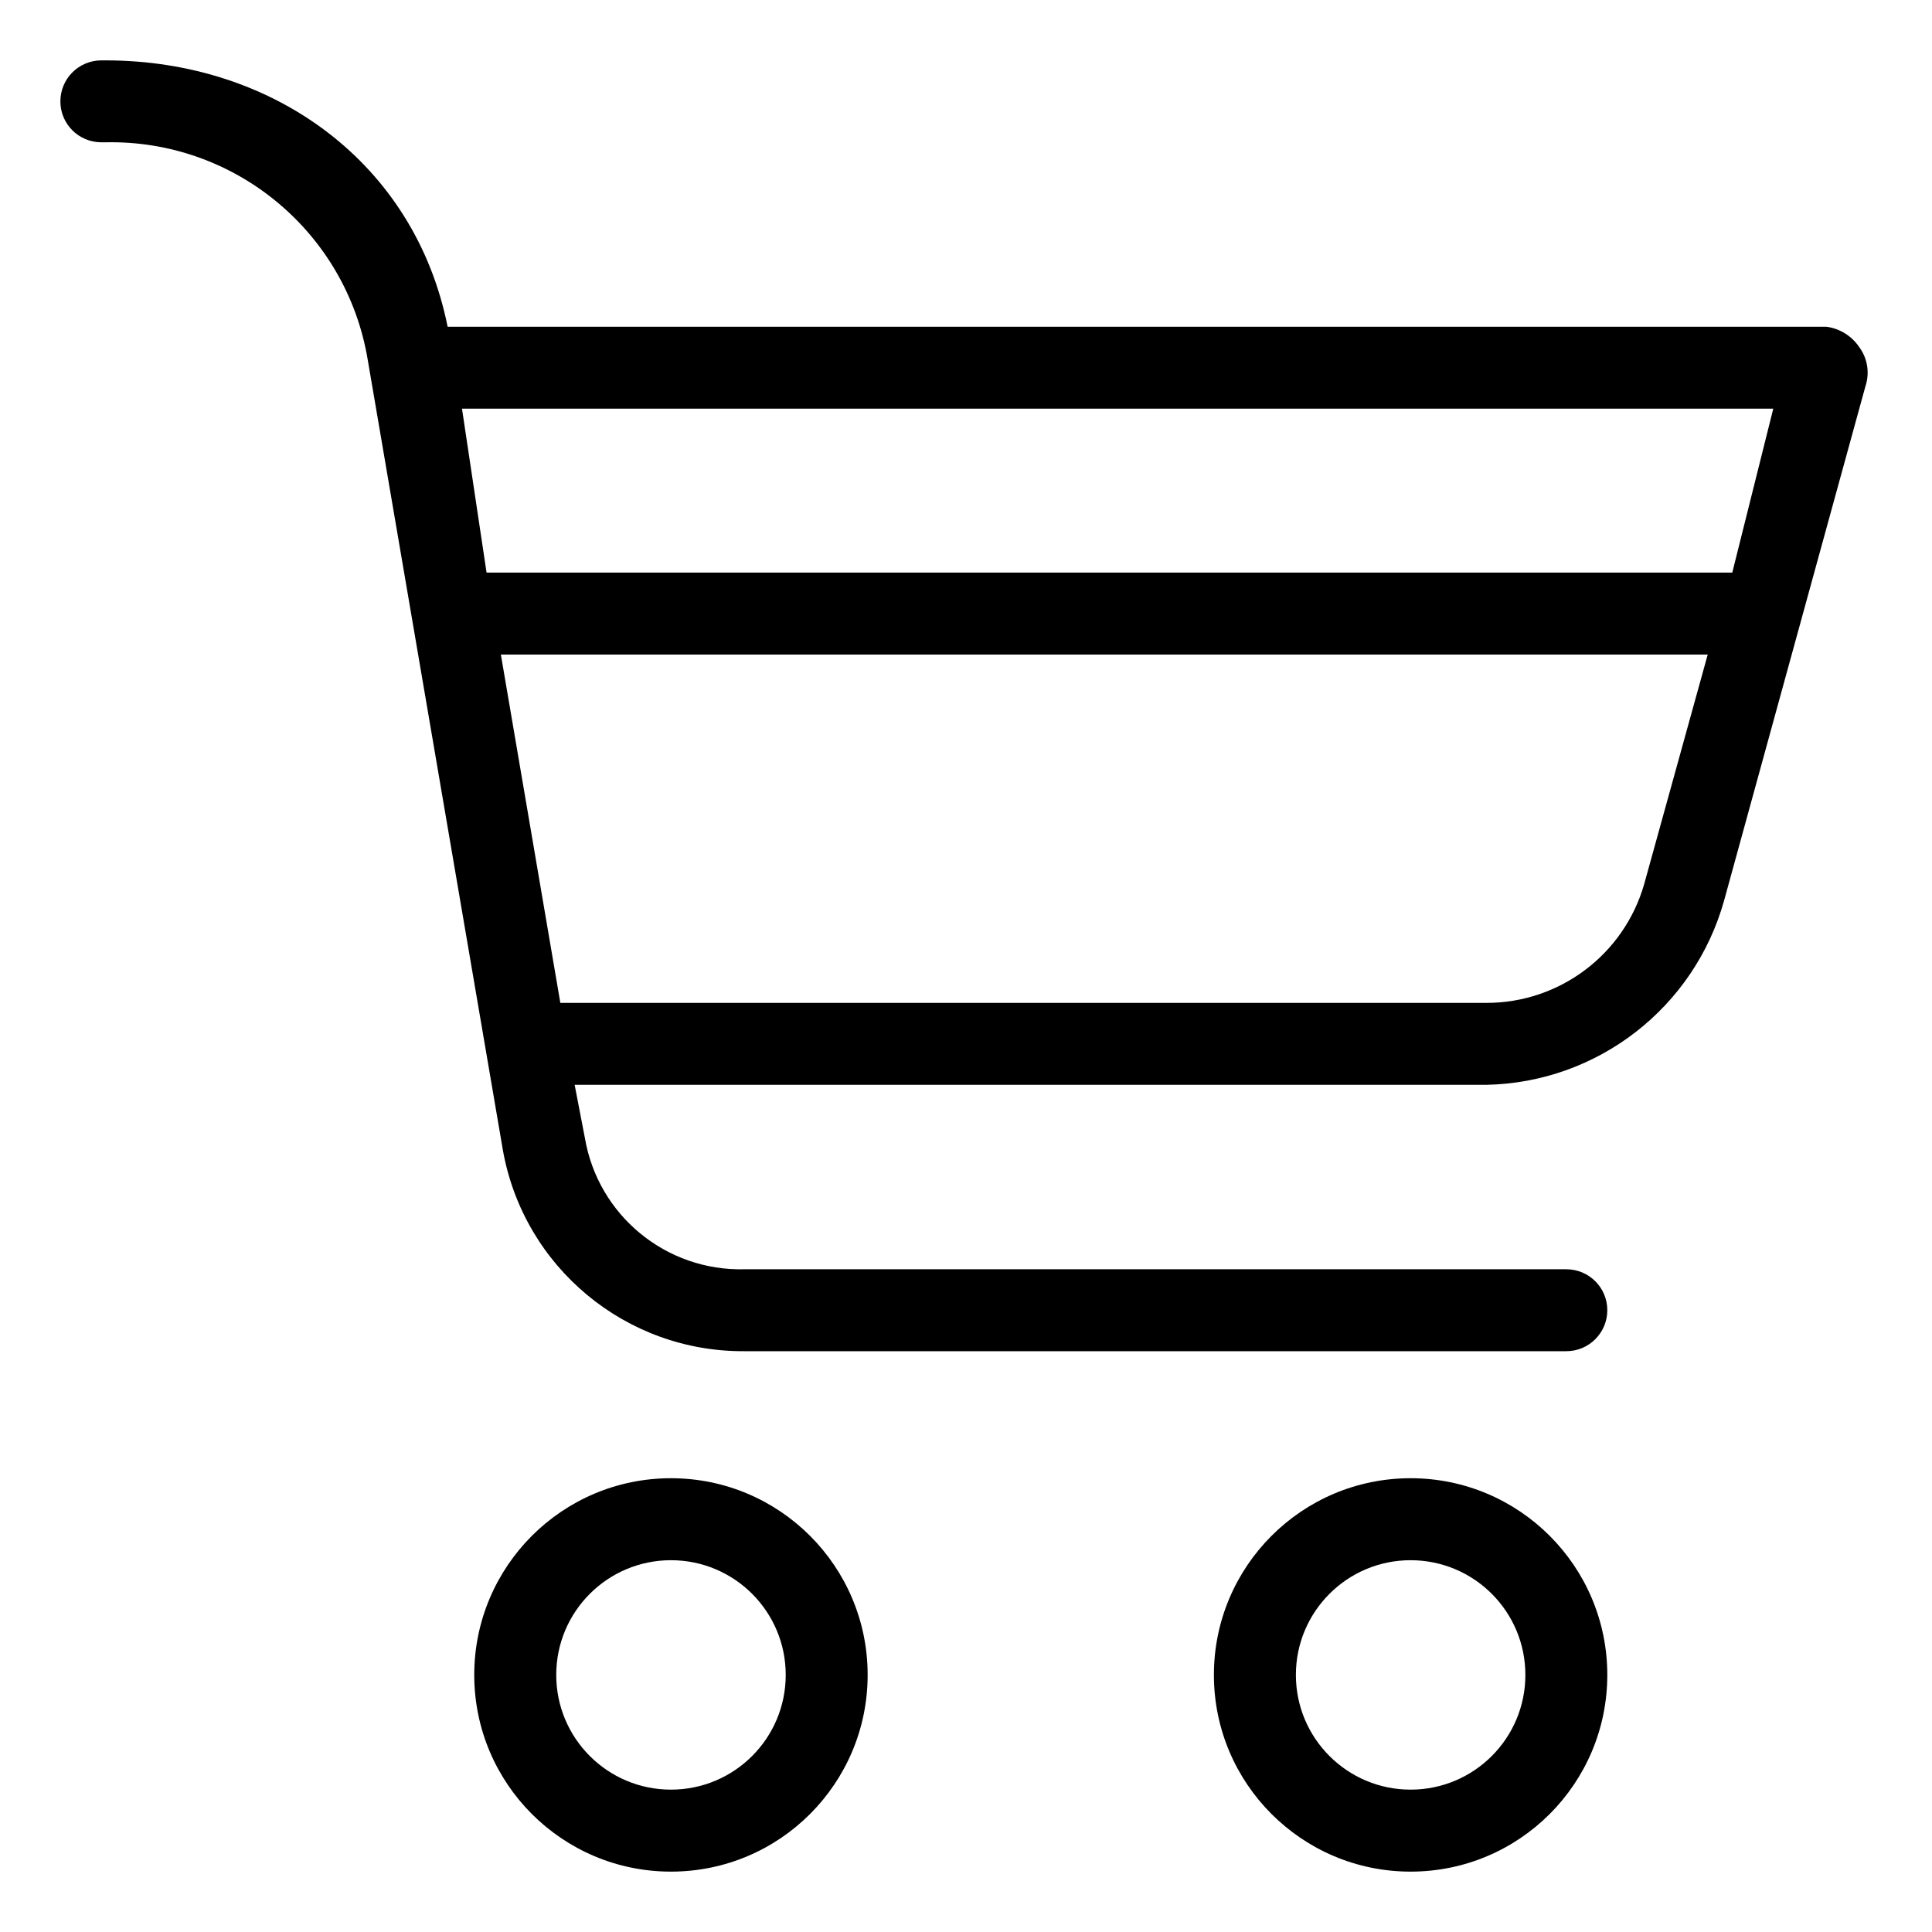
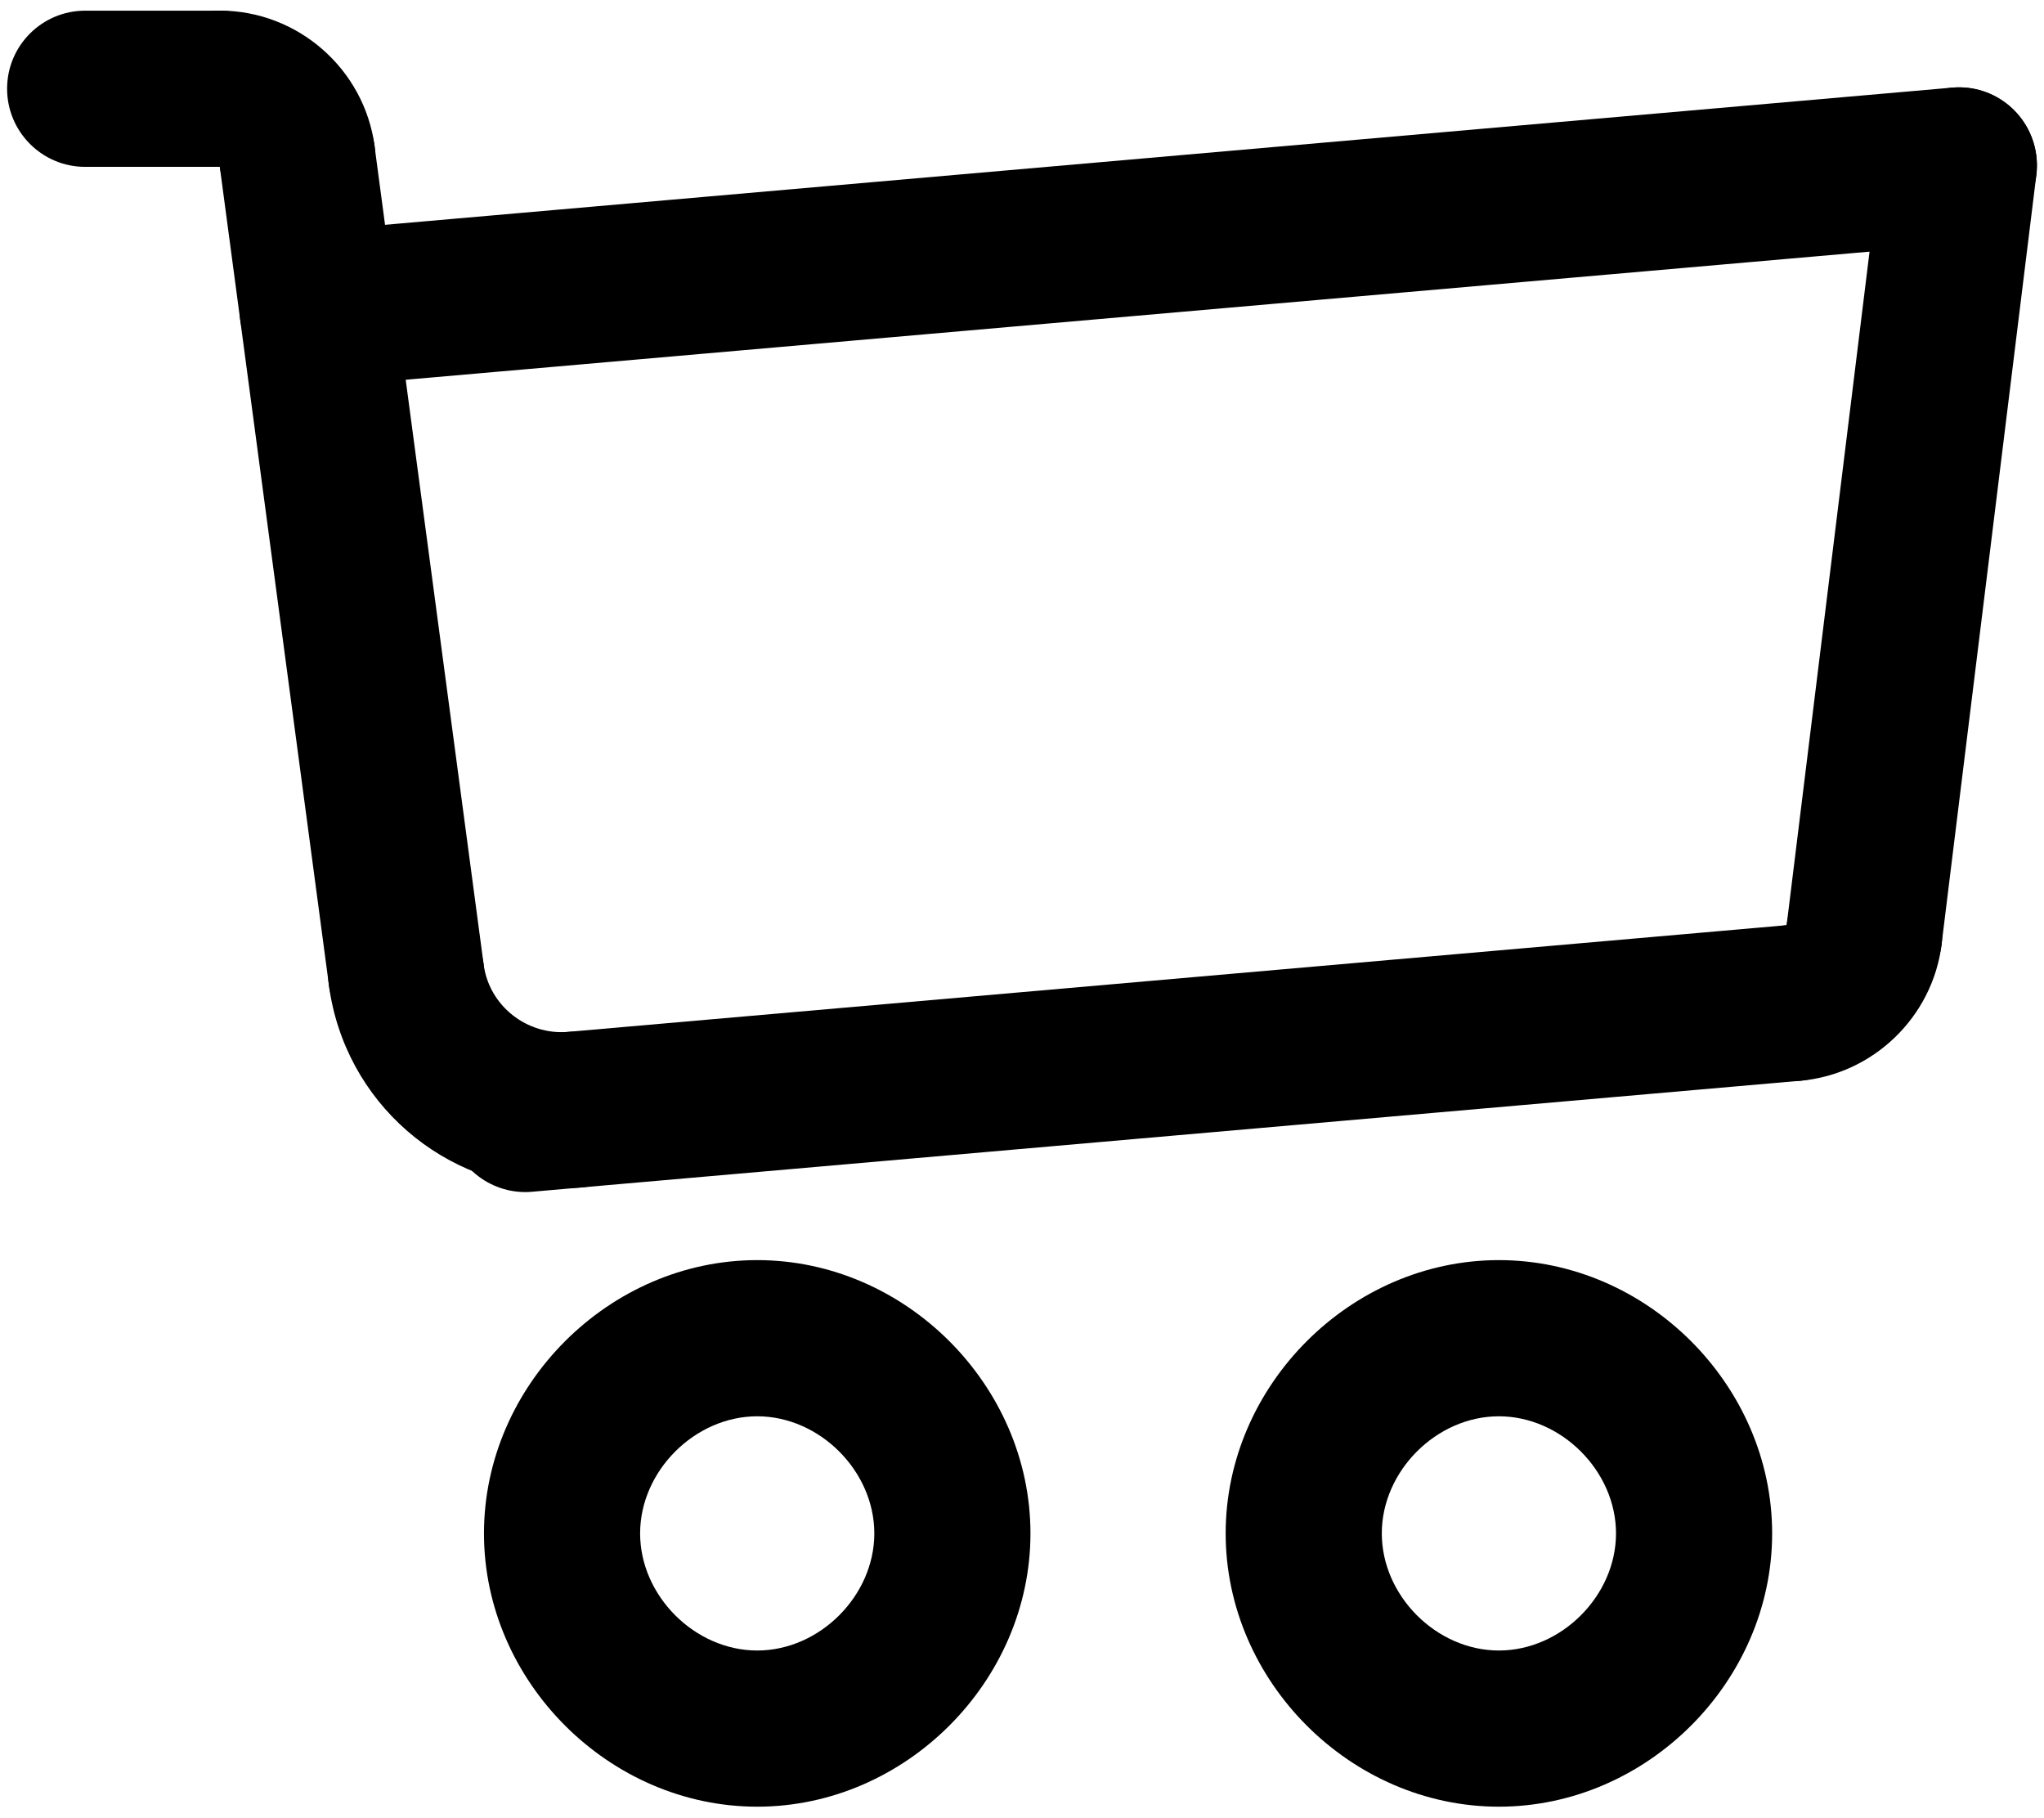
- <svg xmlns="http://www.w3.org/2000/svg" width="32" height="32" viewBox="0 0 32 32">
-   <path d="M11.113 24.484C9.314 24.484 7.855 25.943 7.855 27.742C7.855 29.541 9.314 31 11.113 31C12.913 31 14.371 29.541 14.371 27.742C14.371 25.943 12.913 24.484 11.113 24.484ZM11.113 29.642C10.064 29.642 9.213 28.792 9.213 27.742C9.213 26.692 10.064 25.842 11.113 25.842C12.163 25.842 13.014 26.692 13.014 27.742C13.014 28.792 12.163 29.642 11.113 29.642Z" />
-   <path d="M23.364 24.484C21.565 24.484 20.106 25.943 20.106 27.742C20.106 29.541 21.565 31 23.364 31C25.164 31 26.622 29.541 26.622 27.742C26.622 25.943 25.164 24.484 23.364 24.484ZM23.364 29.642C22.315 29.642 21.464 28.792 21.464 27.742C21.464 26.692 22.315 25.842 23.364 25.842C24.414 25.842 25.265 26.692 25.265 27.742C25.265 28.792 24.414 29.642 23.364 29.642Z" />
-   <path d="M30.796 5.751C30.672 5.566 30.475 5.442 30.253 5.412H7.414C6.871 2.697 4.529 1 1.747 1H1.679C1.304 1 1 1.304 1 1.679C1 2.054 1.304 2.357 1.679 2.357H1.747C3.887 2.311 5.737 3.843 6.09 5.955L8.33 19.054C8.677 20.99 10.368 22.395 12.335 22.38H25.943C26.318 22.38 26.622 22.076 26.622 21.701C26.622 21.326 26.318 21.023 25.943 21.023H12.335C11.035 21.058 9.907 20.133 9.688 18.851L9.518 17.968H24.62C26.462 17.931 28.062 16.689 28.557 14.914L30.898 6.396C30.97 6.177 30.933 5.937 30.796 5.751ZM27.233 14.643C26.899 15.809 25.833 16.612 24.62 16.611H9.281L8.296 10.842H28.285L27.233 14.643ZM28.692 9.484H8.059L7.652 6.769H29.371L28.692 9.484Z" />
+ <svg xmlns="http://www.w3.org/2000/svg" width="36" height="32" viewBox="0 0 36 32">
+   <path d="M31.586 19.036C30.881 19.036 30.281 18.497 30.218 17.782C30.15 17.026 30.71 16.358 31.466 16.291H31.467C31.56 15.538 32.24 15.007 33 15.095C33.754 15.187 34.29 15.873 34.197 16.627C34.039 17.906 32.992 18.917 31.708 19.03C31.667 19.035 31.626 19.036 31.586 19.036Z" />
+   <path d="M9.253 20.99C8.548 20.99 7.947 20.45 7.885 19.735C7.818 18.978 8.378 18.311 9.135 18.245L31.467 16.291C32.227 16.221 32.89 16.784 32.956 17.541C33.023 18.298 32.462 18.964 31.706 19.03L9.374 20.984C9.334 20.988 9.293 20.99 9.253 20.99Z" />
+   <path d="M32.834 17.834C32.777 17.834 32.721 17.831 32.664 17.824C31.91 17.731 31.374 17.045 31.467 16.291L33.135 2.746C33.229 1.992 33.92 1.457 34.668 1.549C35.422 1.642 35.958 2.328 35.865 3.082L34.196 16.628C34.111 17.324 33.518 17.834 32.834 17.834Z" />
+   <path d="M5.591 6.818C4.885 6.818 4.285 6.278 4.223 5.562C4.156 4.805 4.716 4.139 5.472 4.073L34.38 1.543C35.139 1.474 35.803 2.037 35.87 2.793C35.936 3.55 35.376 4.216 34.62 4.283L5.712 6.812C5.671 6.816 5.631 6.818 5.591 6.818Z" />
+   <path d="M5.232 4.131C4.555 4.131 3.964 3.629 3.872 2.938V2.937C3.113 2.937 2.497 2.321 2.497 1.562C2.497 0.802 3.113 0.187 3.872 0.187C5.244 0.187 6.416 1.213 6.598 2.573C6.698 3.326 6.169 4.018 5.417 4.119C5.354 4.127 5.294 4.131 5.232 4.131Z" />
+   <path d="M3.871 2.938H1.5C0.741 2.938 0.125 2.321 0.125 1.562C0.125 0.803 0.741 0.188 1.5 0.188H3.871C4.63 0.188 5.246 0.803 5.246 1.562C5.246 2.321 4.631 2.938 3.871 2.938Z" />
+   <path d="M7.153 18.538C6.475 18.538 5.884 18.036 5.793 17.344L3.871 2.937C3.771 2.185 4.3 1.493 5.052 1.393C5.8 1.291 6.497 1.821 6.597 2.574L8.518 16.981C8.618 17.734 8.09 18.425 7.337 18.526C7.275 18.534 7.215 18.538 7.153 18.538Z" />
+   <path d="M13.337 31.812C10.728 31.812 8.524 29.608 8.524 27C8.524 24.392 10.728 22.188 13.337 22.188C15.945 22.188 18.149 24.392 18.149 27C18.149 29.608 15.945 31.812 13.337 31.812ZM13.337 24.938C12.238 24.938 11.274 25.901 11.274 27C11.274 28.099 12.238 29.062 13.337 29.062C14.435 29.062 15.399 28.099 15.399 27C15.399 25.901 14.435 24.938 13.337 24.938Z" />
+   <path d="M26.399 31.812C23.791 31.812 21.587 29.608 21.587 27C21.587 24.392 23.791 22.188 26.399 22.188C29.008 22.188 31.212 24.392 31.212 27C31.212 29.608 29.008 31.812 26.399 31.812ZM26.399 24.938C25.301 24.938 24.337 25.901 24.337 27C24.337 28.099 25.301 29.062 26.399 29.062C27.498 29.062 28.462 28.099 28.462 27C28.462 25.901 27.497 24.938 26.399 24.938Z" />
+   <path d="M9.874 20.924C7.825 20.924 6.068 19.413 5.792 17.344C5.692 16.591 6.221 15.9 6.974 15.8C7.721 15.697 8.418 16.229 8.518 16.982C8.616 17.713 9.278 18.227 10 18.17C10.774 18.104 11.424 18.664 11.49 19.42C11.557 20.176 10.996 20.843 10.241 20.909C10.118 20.919 9.995 20.924 9.874 20.924Z" />
</svg>
